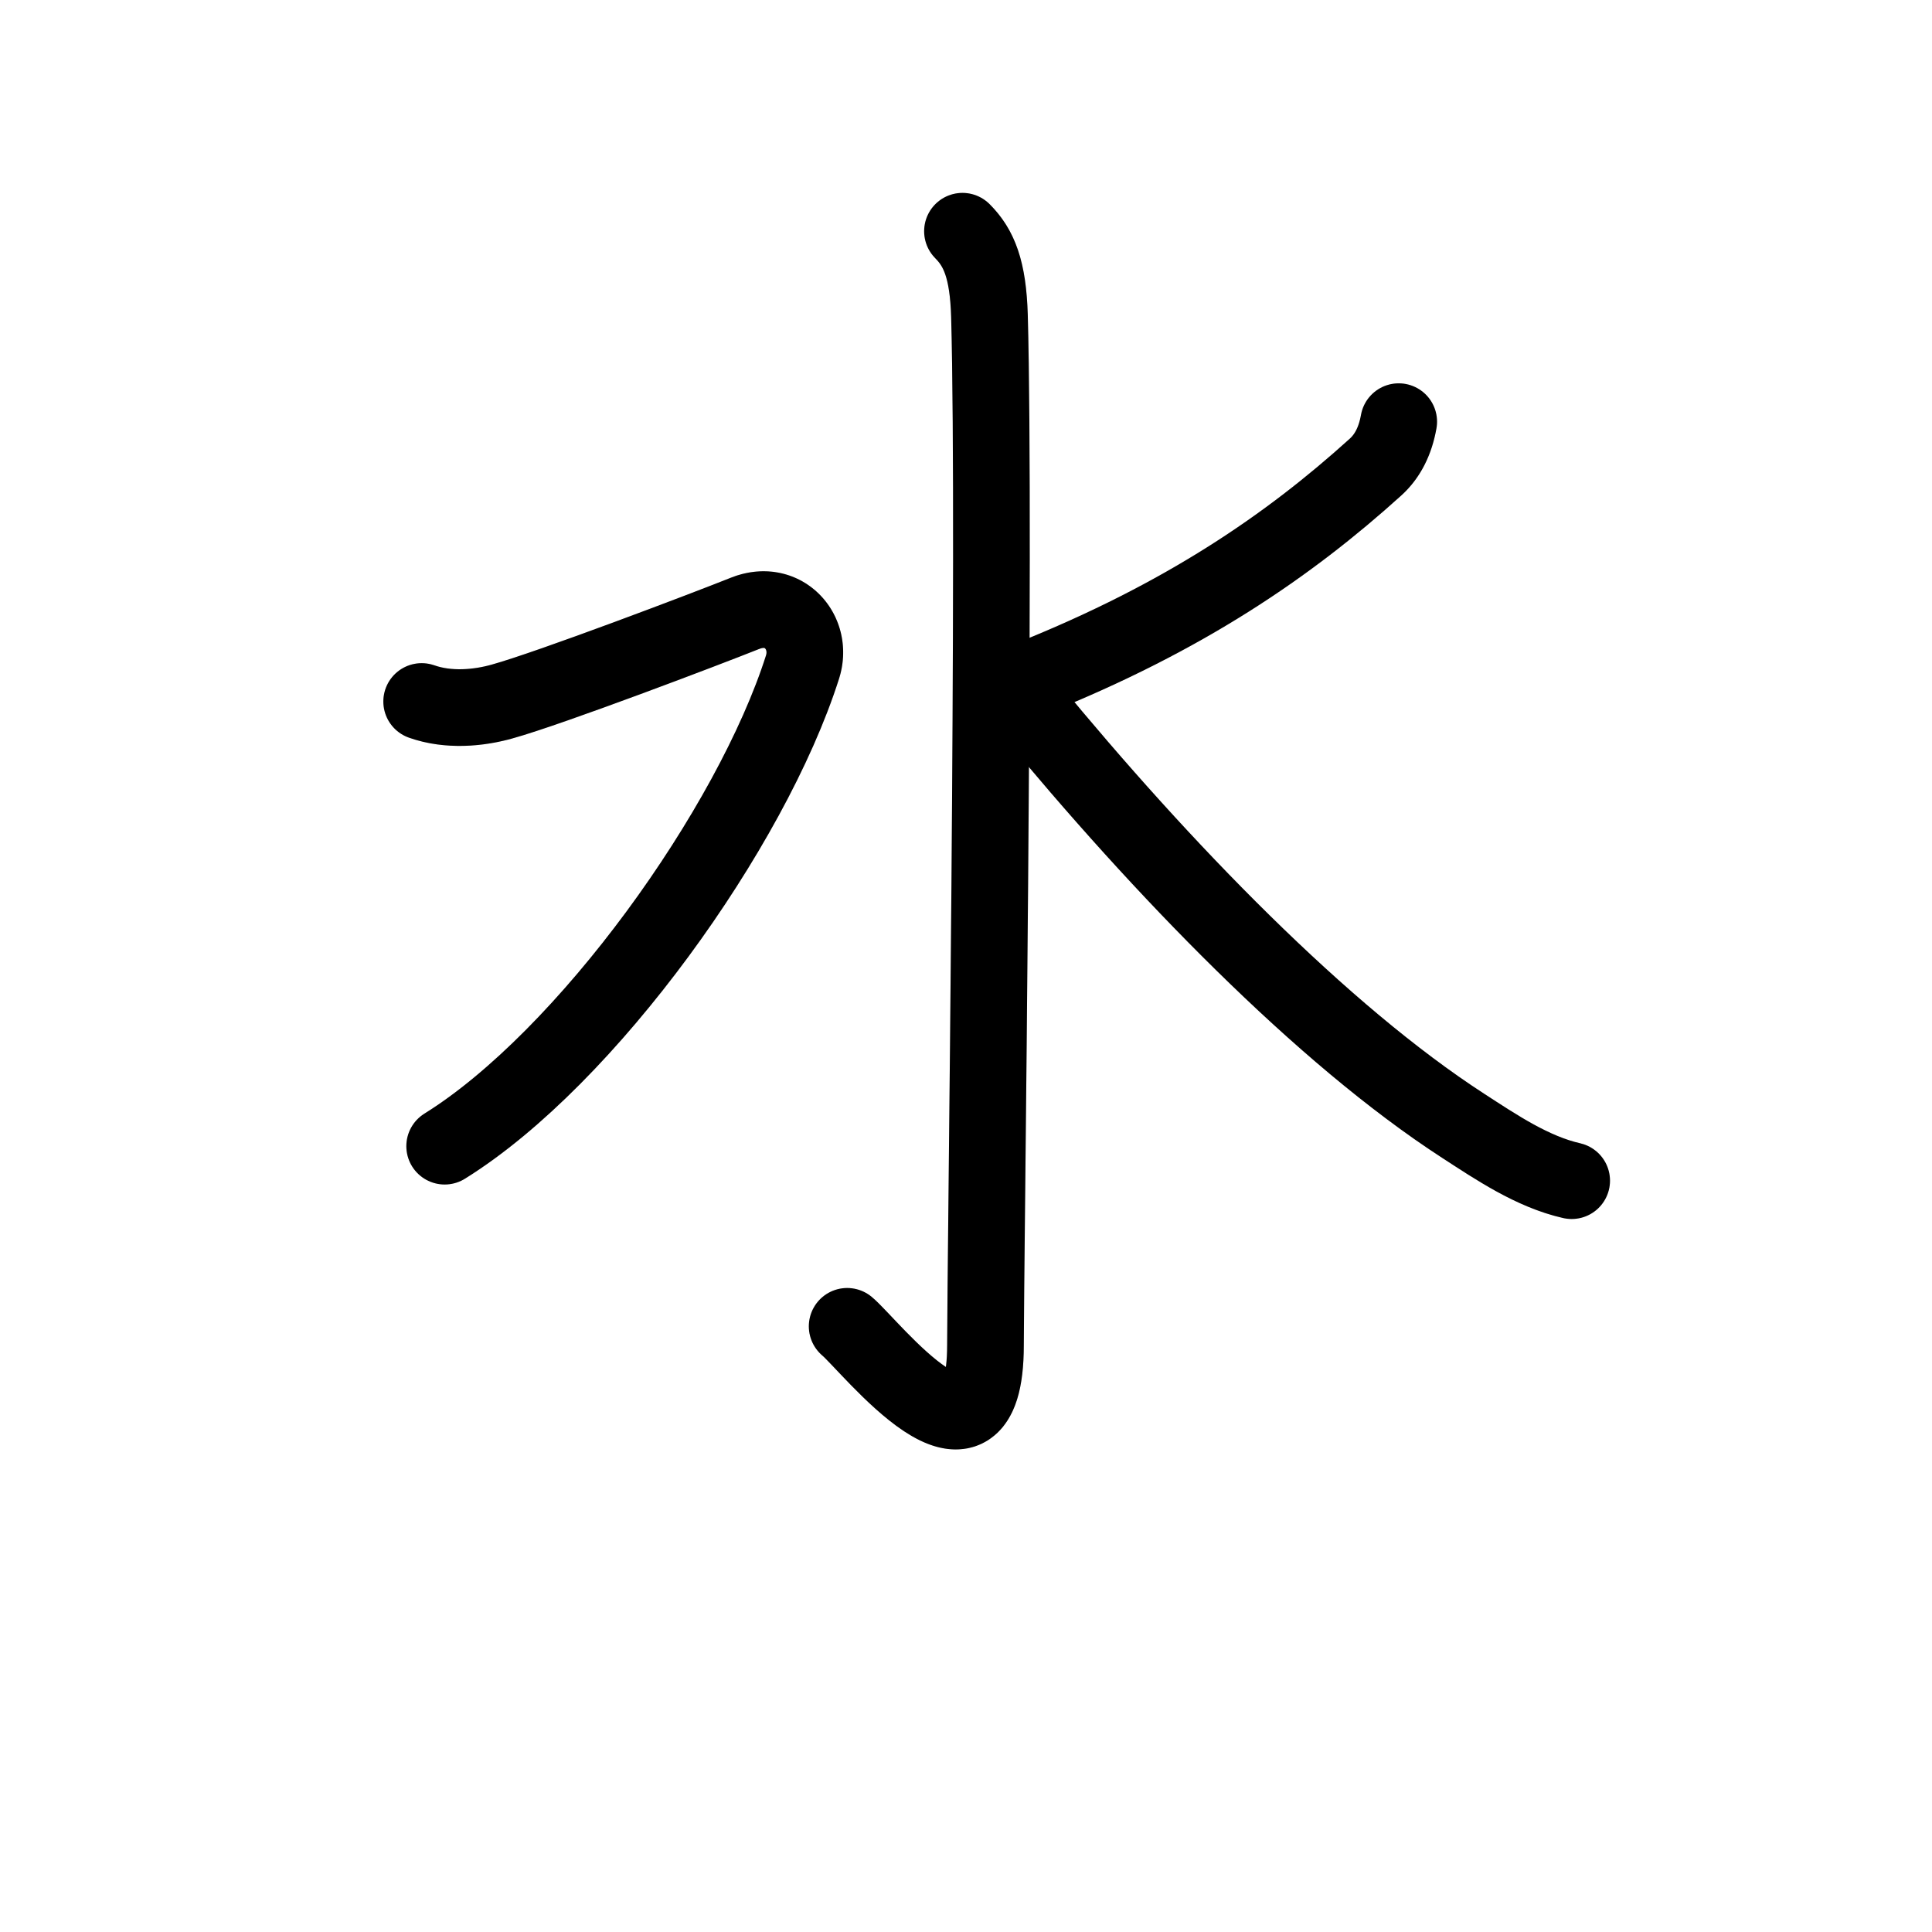
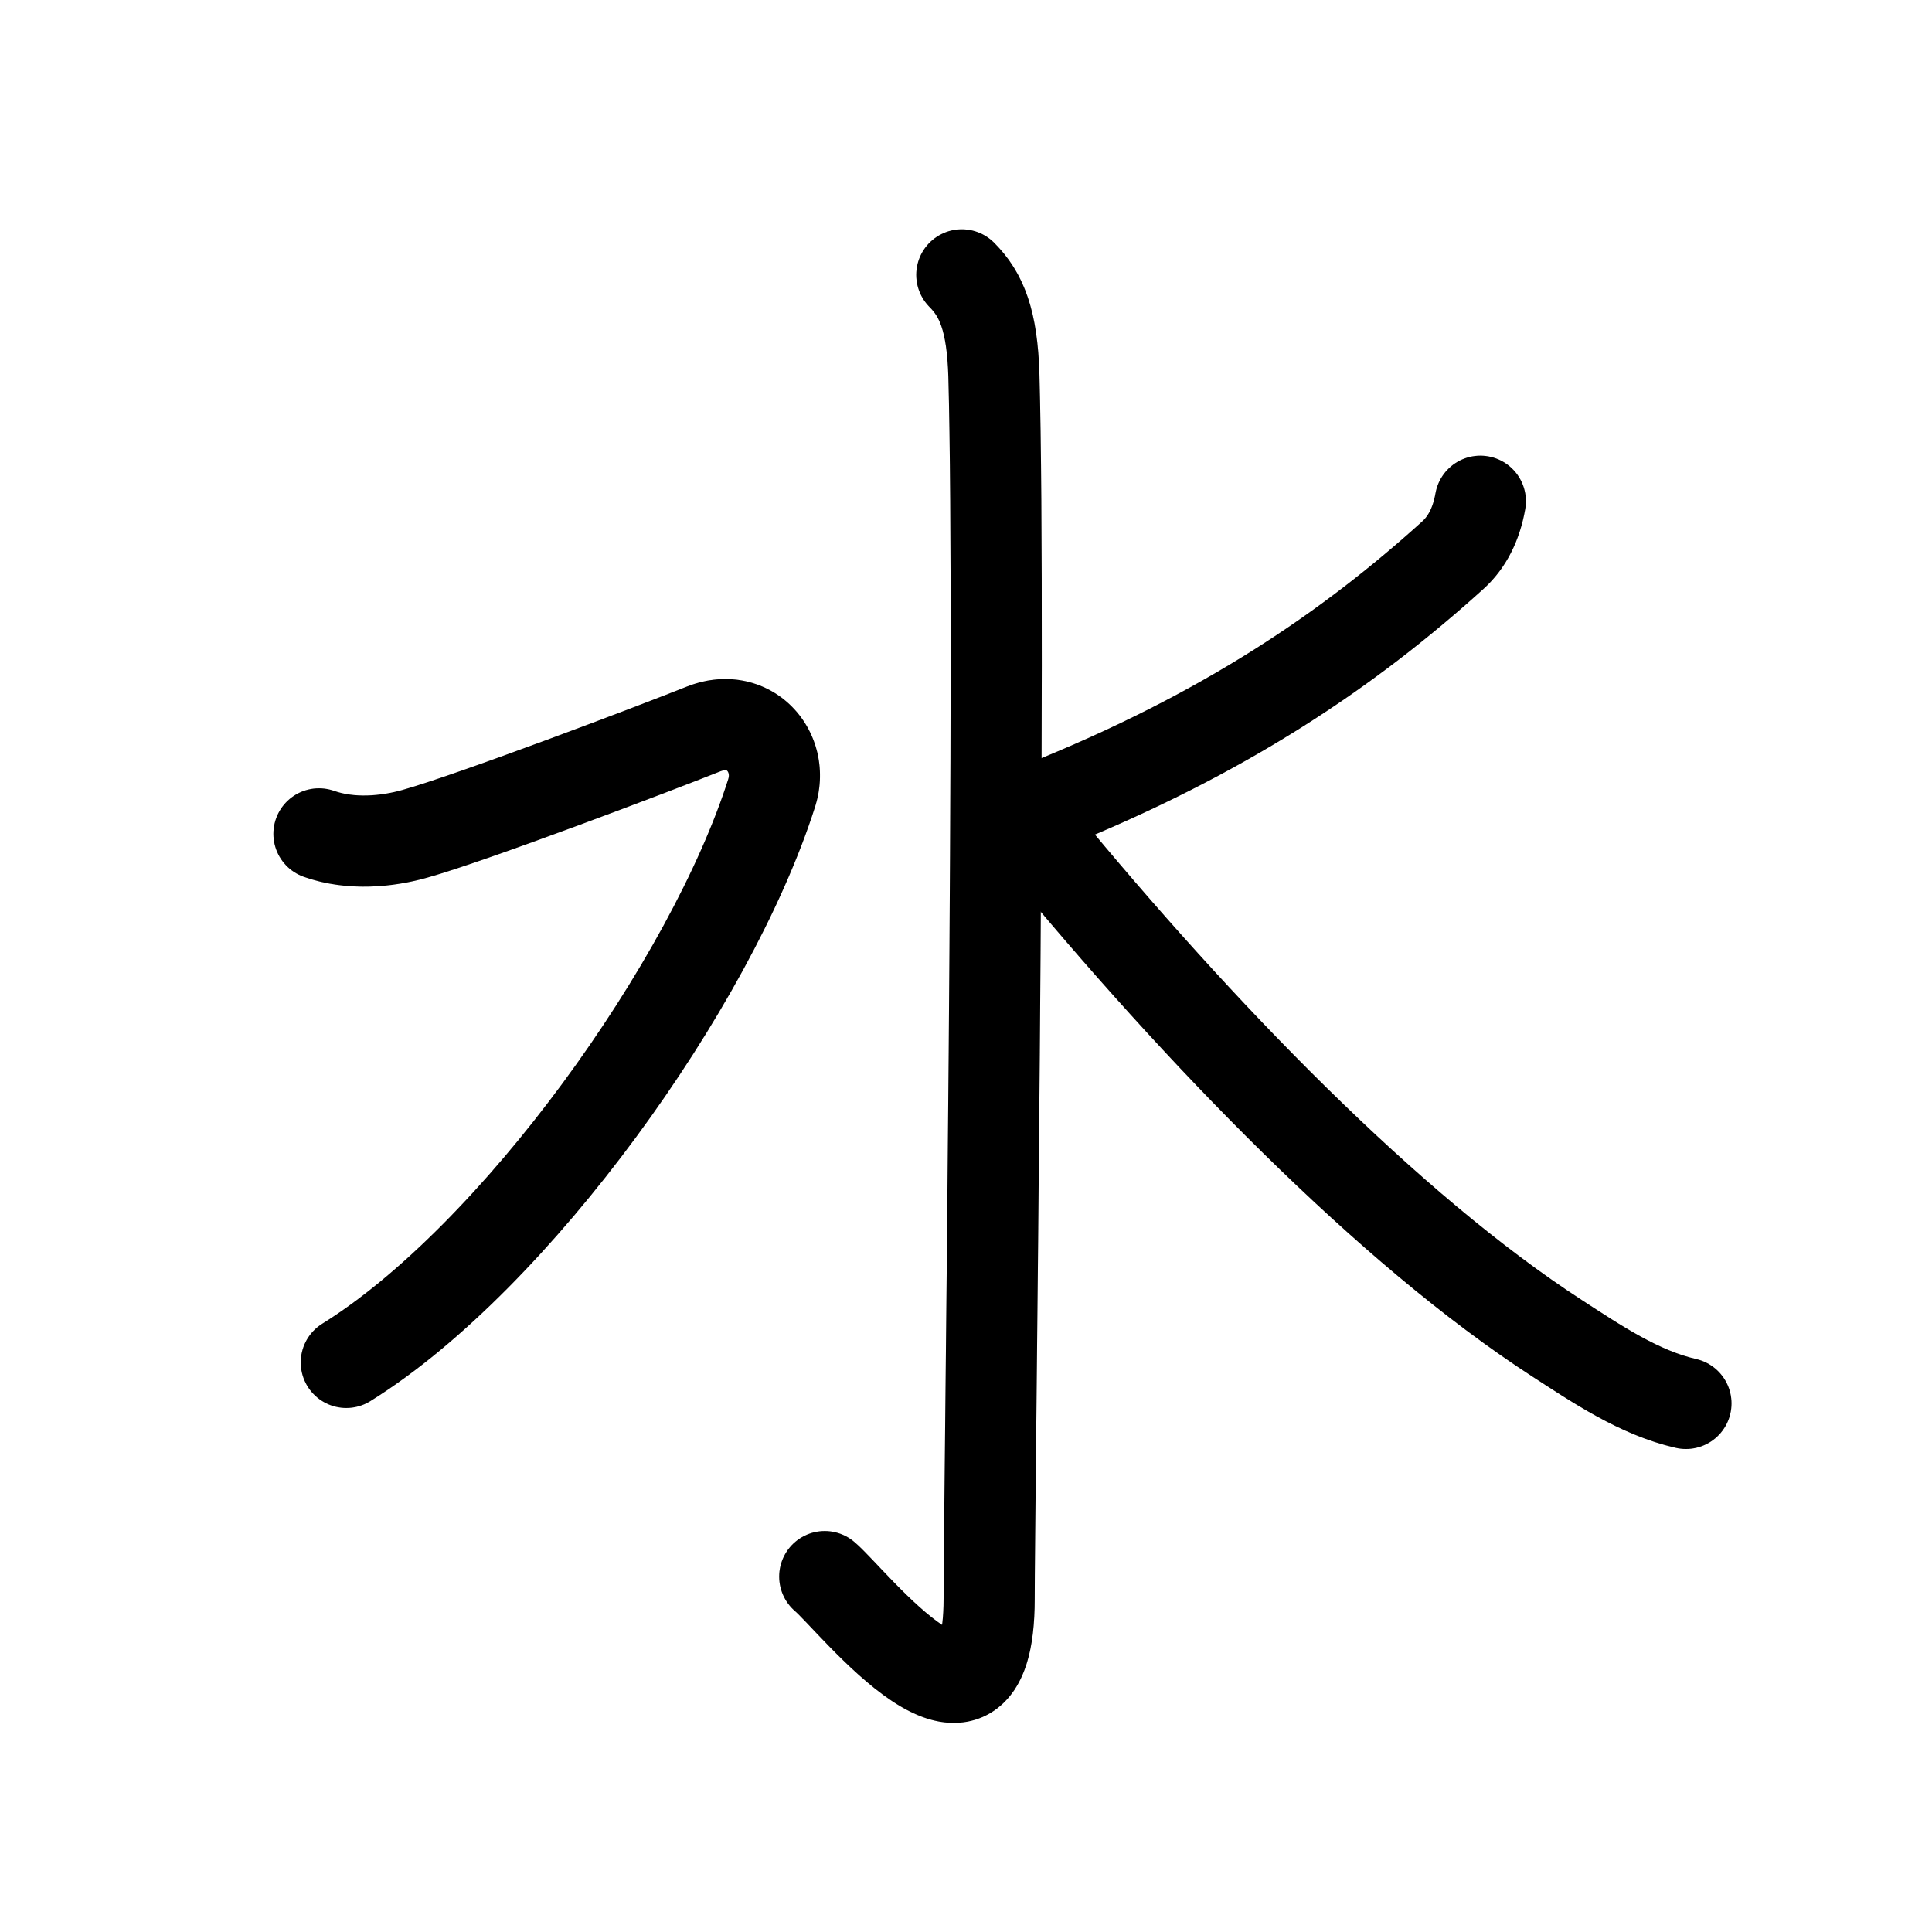
- <svg xmlns="http://www.w3.org/2000/svg" id="kvg-06c34" class="kanjivg" viewBox="0 0 106 126" width="106" height="106" xml:space="preserve" version="1.1" baseProfile="full">
+ <svg xmlns="http://www.w3.org/2000/svg" id="kvg-06c34" class="kanjivg" viewBox="0 0 106 106" width="106" height="106" xml:space="preserve" version="1.1" baseProfile="full">
  <defs>
    <style type="text/css">path.black{fill:none;stroke:black;stroke-width:5;stroke-linecap:round;stroke-linejoin:round;}path.grey{fill:none;stroke:#ddd;stroke-width:5;stroke-linecap:round;stroke-linejoin:round;}path.stroke{fill:none;stroke:black;stroke-width:5;stroke-linecap:round;stroke-linejoin:round;}text{font-size:16px;font-family:Segoe UI Symbol,Cambria Math,DejaVu Sans,Symbola,Quivira,STIX,Code2000;-webkit-touch-callout:none;cursor:pointer;-webkit-user-select:none;-khtml-user-select:none;-moz-user-select:none;-ms-user-select:none;user-select: none;}text:hover{color:#777;}#reset{font-weight:bold;}</style>
    <marker id="markerStart" markerWidth="8" markerHeight="8" style="overflow:visible;">
      <circle cx="0" cy="0" r="1.5" style="stroke:none;fill:red;fill-opacity:0.5;" />
    </marker>
    <marker id="markerEnd" style="overflow:visible;">
      <circle cx="0" cy="0" r="0.8" style="stroke:none;fill:blue;fill-opacity:0.5;">
        <animate attributeName="opacity" from="1" to="0" dur="3s" repeatCount="indefinite" />
      </circle>
    </marker>
  </defs>
  <path d="M52.77,15.08c1.08,1.08,1.67,2.49,1.76,5.52c0.4,14.55-0.26,62.16-0.26,67.12c0,9.78-7.52,0.03-9.02-1.22" class="grey" />
  <path d="M17.5,45.75c1.75,0.62,3.73,0.43,5.25,0C25.88,44.88,36.09,41,38.59,40s4.47,1.24,3.75,3.5C39,54,28.25,69,19,74.75" class="grey" />
  <path d="M81.22,27.5c-0.22,1.25-0.72,2.25-1.52,2.97c-5.64,5.1-12.45,9.78-22.45,13.78" class="grey" />
  <path d="M57,46c8.82,10.73,19.23,21.46,28.42,27.42c2.16,1.4,4.52,3,7.08,3.58" class="grey" />
  <path d="M52.77,15.08c1.08,1.08,1.67,2.49,1.76,5.52c0.4,14.55-0.26,62.16-0.26,67.12c0,9.78-7.52,0.03-9.02-1.22" class="stroke" stroke-dasharray="150">
    <animate attributeName="stroke-dashoffset" from="150" to="0" dur="1.8s" begin="0.0s" fill="freeze" />
  </path>
  <path d="M17.5,45.75c1.75,0.62,3.73,0.43,5.25,0C25.88,44.88,36.09,41,38.59,40s4.47,1.24,3.75,3.5C39,54,28.25,69,19,74.75" class="stroke" stroke-dasharray="150">
    <set attributeName="opacity" to="0" dur="1.7s" />
    <animate attributeName="stroke-dashoffset" from="150" to="0" dur="1.8s" begin="1.7s" fill="freeze" />
  </path>
  <path d="M81.22,27.5c-0.22,1.25-0.72,2.25-1.52,2.97c-5.64,5.1-12.45,9.78-22.45,13.78" class="stroke" stroke-dasharray="150">
    <set attributeName="opacity" to="0" dur="3.2s" />
    <animate attributeName="stroke-dashoffset" from="150" to="0" dur="1.8s" begin="3.2s" fill="freeze" />
  </path>
  <path d="M57,46c8.82,10.73,19.23,21.46,28.42,27.42c2.16,1.4,4.52,3,7.08,3.58" class="stroke" stroke-dasharray="150">
    <set attributeName="opacity" to="0" dur="4.2s" />
    <animate attributeName="stroke-dashoffset" from="150" to="0" dur="1.8s" begin="4.2s" fill="freeze" />
  </path>
</svg>
